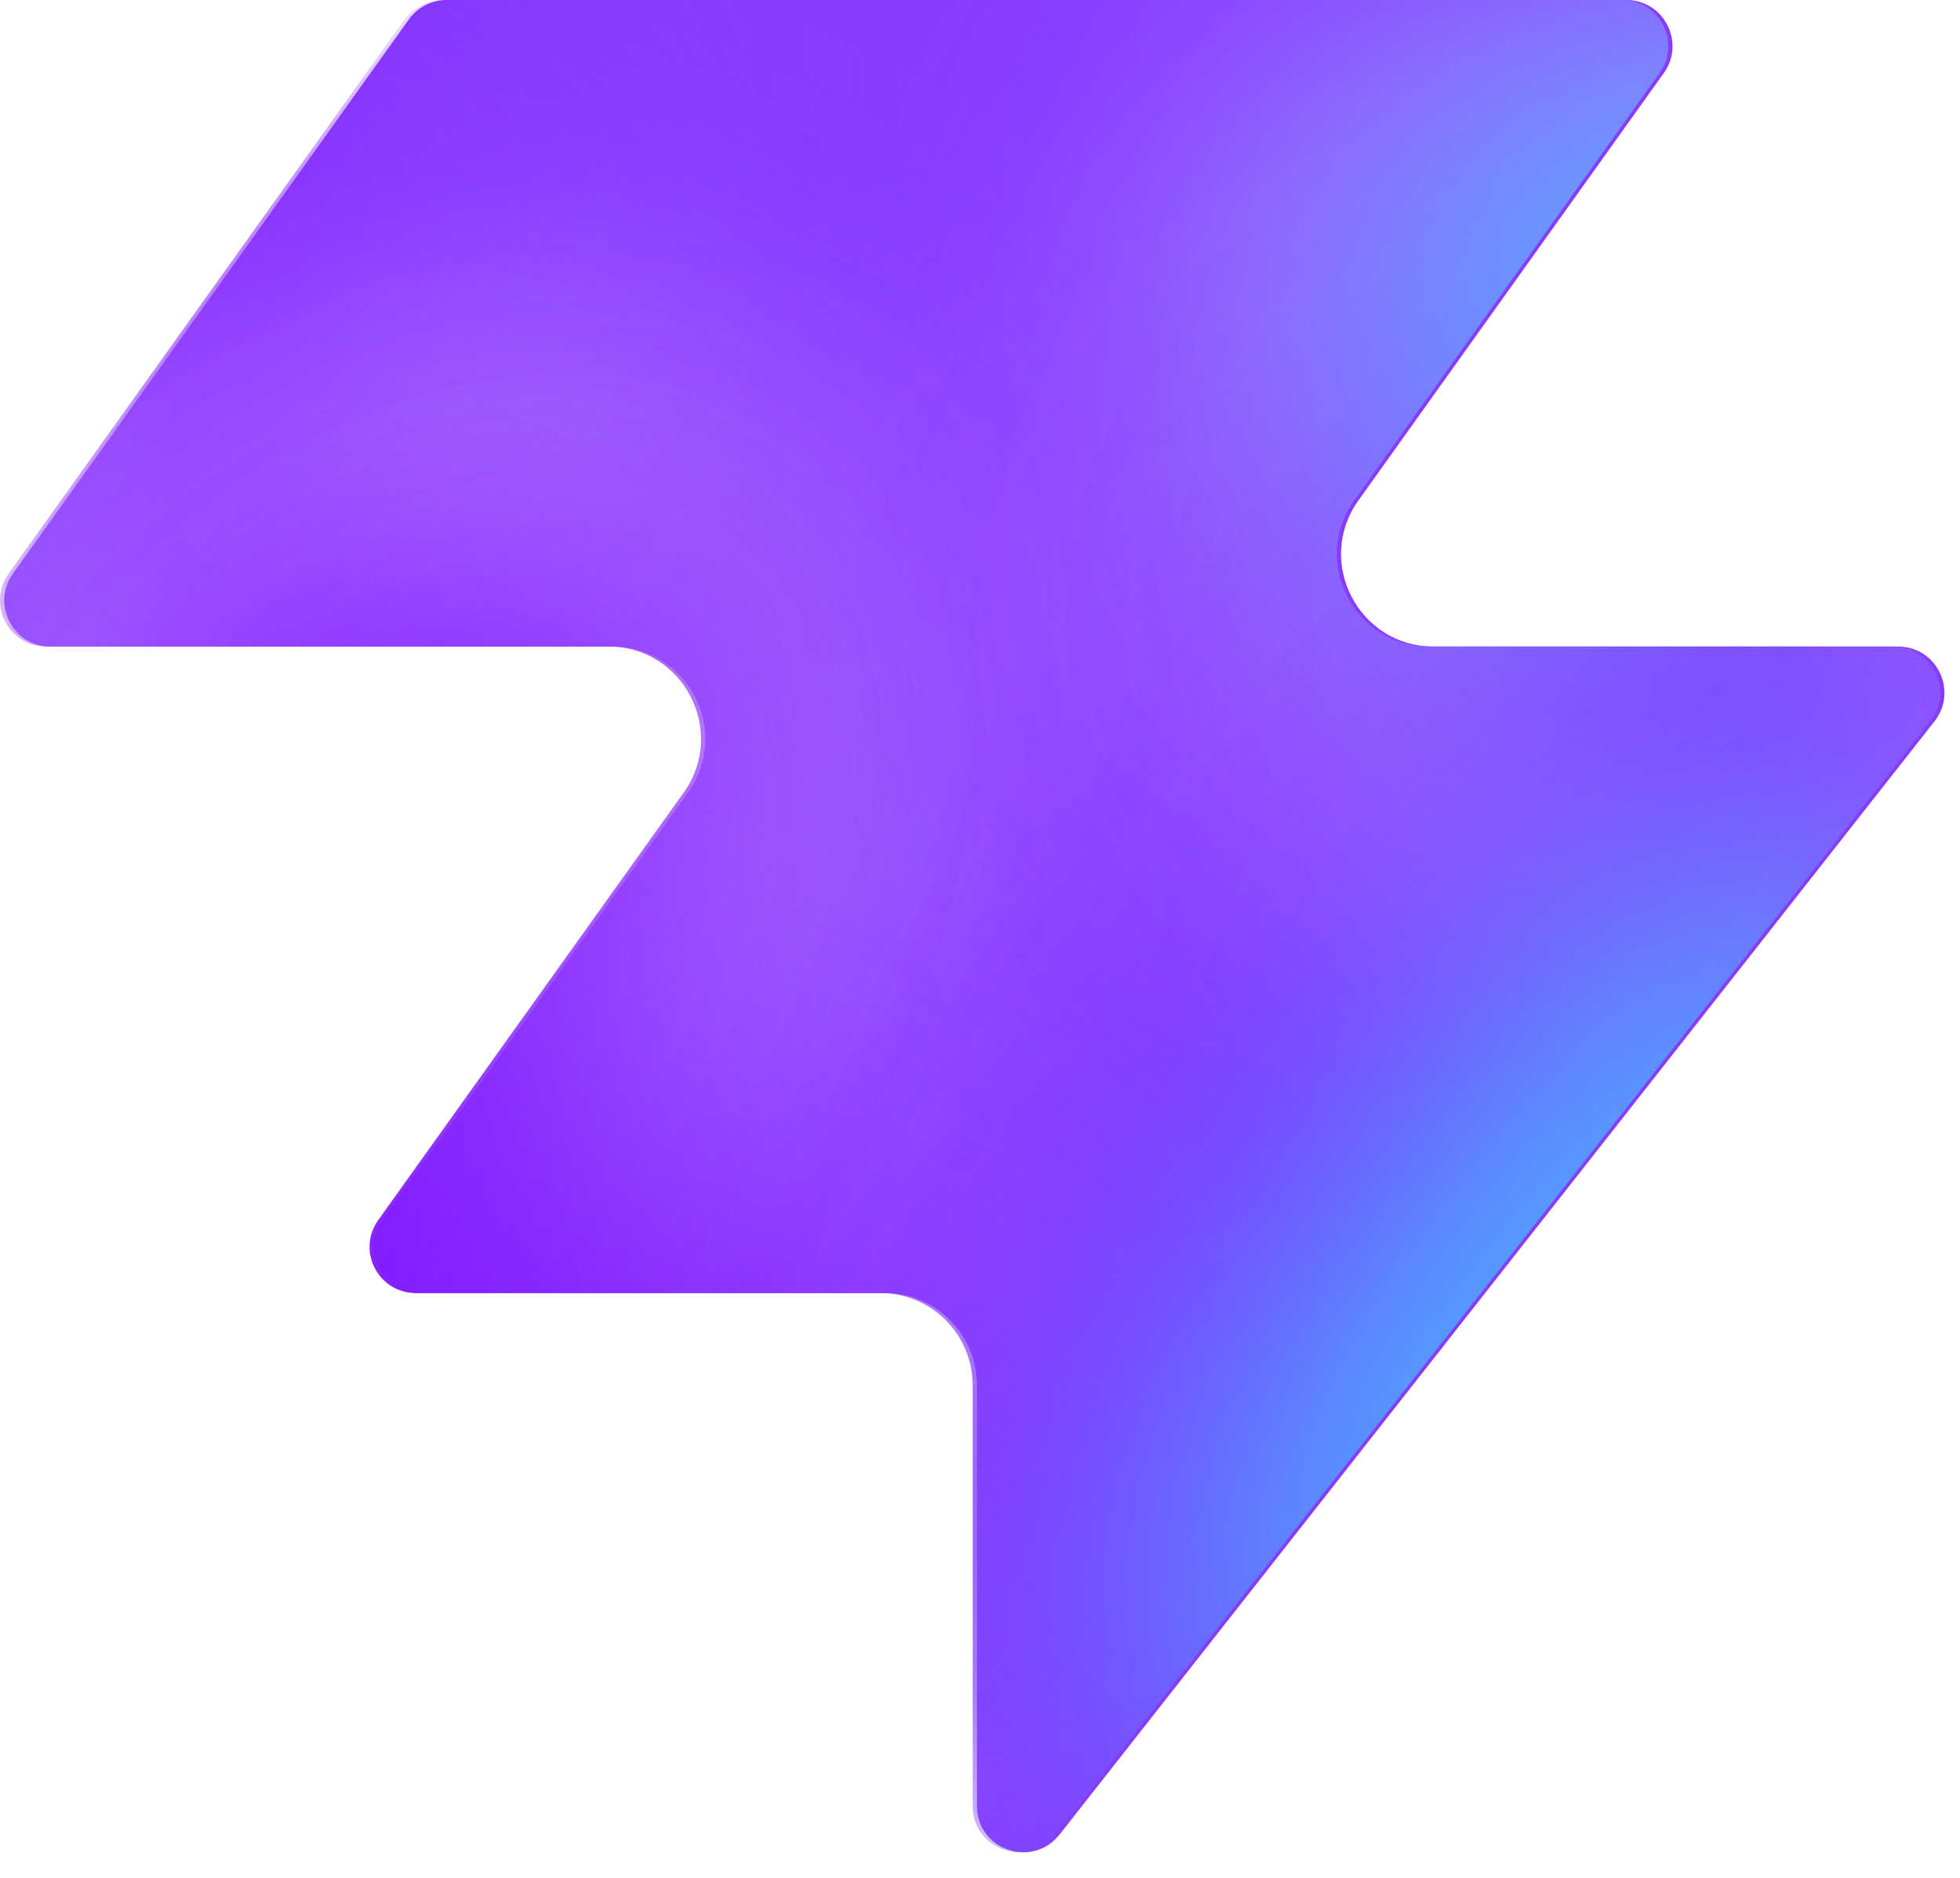
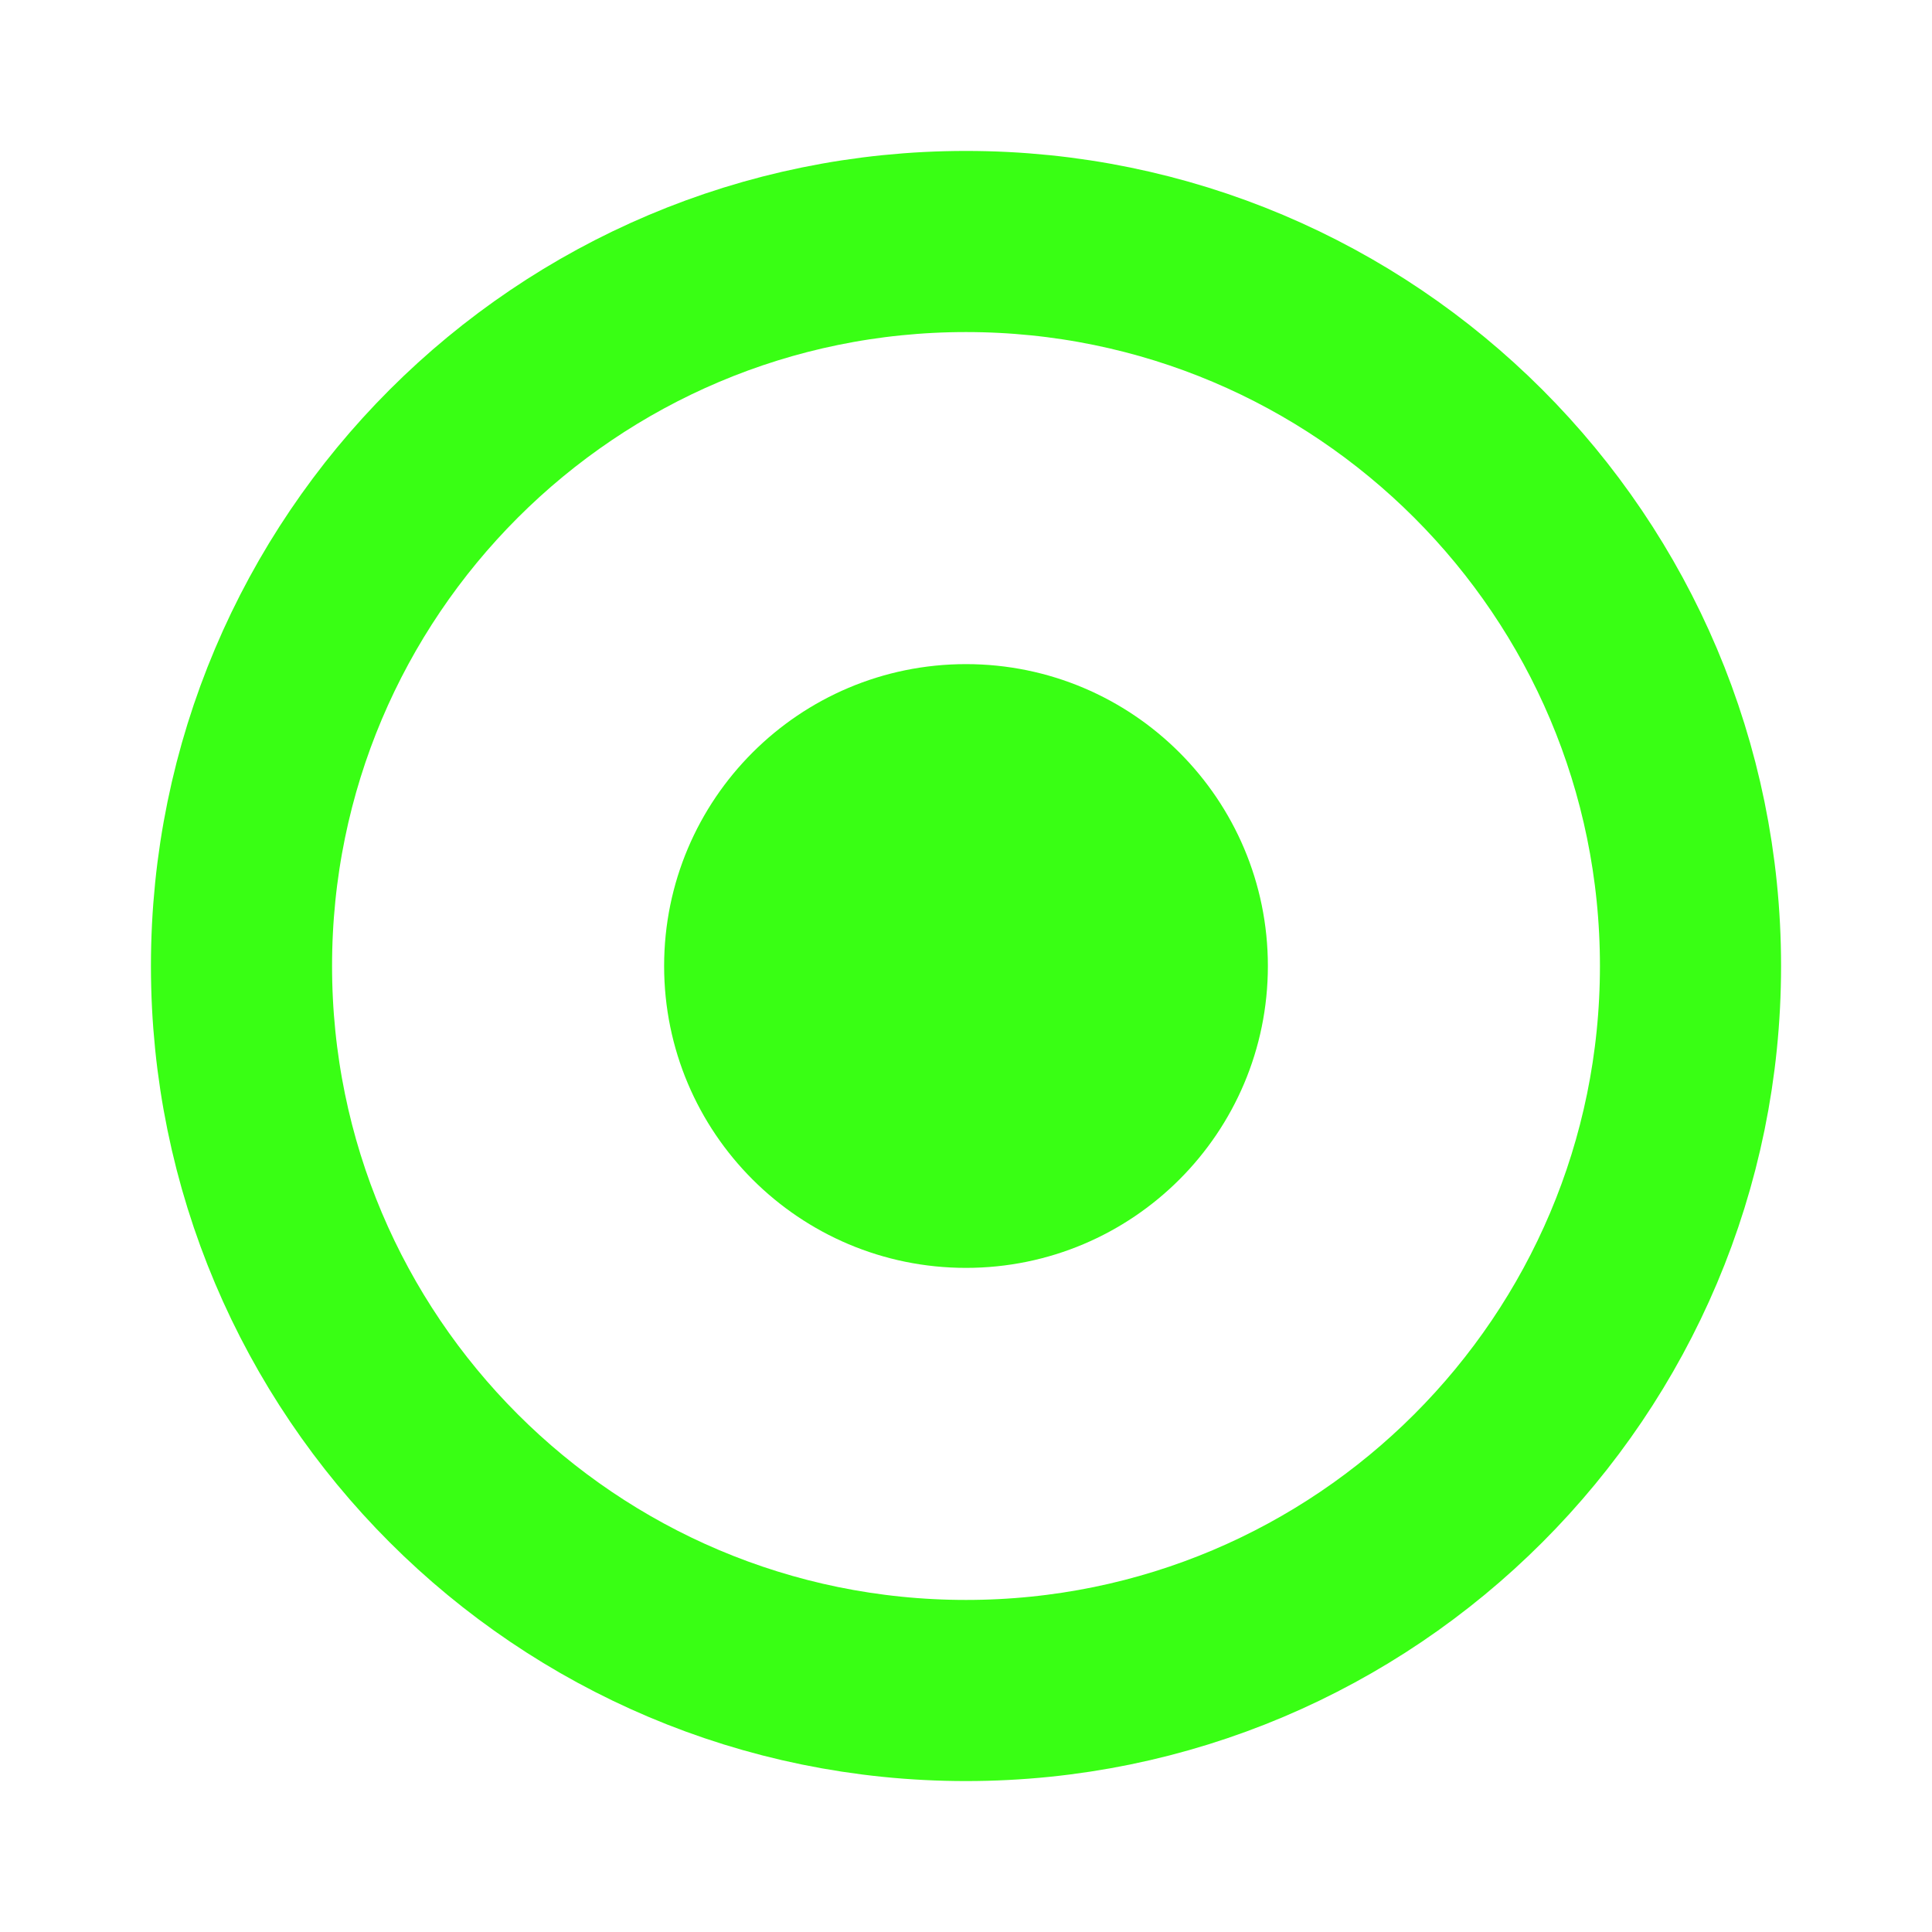
- <svg xmlns="http://www.w3.org/2000/svg" width="48" height="46" fill="none" viewBox="0 0 48 46">
-   <path fill="#863bff" d="M25.946 44.938c-.664.845-2.021.375-2.021-.698V33.937a2.26 2.26 0 0 0-2.262-2.262H10.287c-.92 0-1.456-1.04-.92-1.788l7.48-10.471c1.07-1.497 0-3.578-1.842-3.578H1.237c-.92 0-1.456-1.04-.92-1.788L10.013.474c.214-.297.556-.474.92-.474h28.894c.92 0 1.456 1.04.92 1.788l-7.48 10.471c-1.07 1.498 0 3.579 1.842 3.579h11.377c.943 0 1.473 1.088.89 1.83L25.947 44.94z" style="fill:#863bff;fill:color(display-p3 .525 .23 1);fill-opacity:1" />
-   <mask id="a" width="48" height="46" x="0" y="0" maskUnits="userSpaceOnUse" style="mask-type:alpha">
-     <path fill="#000" d="M25.842 44.938c-.664.844-2.021.375-2.021-.698V33.937a2.26 2.26 0 0 0-2.262-2.262H10.183c-.92 0-1.456-1.04-.92-1.788l7.48-10.471c1.07-1.498 0-3.579-1.842-3.579H1.133c-.92 0-1.456-1.04-.92-1.787L9.91.473c.214-.297.556-.474.92-.474h28.894c.92 0 1.456 1.04.92 1.788l-7.48 10.471c-1.07 1.498 0 3.578 1.842 3.578h11.377c.943 0 1.473 1.088.89 1.832L25.843 44.94z" style="fill:#000;fill-opacity:1" />
-   </mask>
-   <g mask="url(#a)">
-     <g filter="url(#b)">
-       <ellipse cx="5.508" cy="14.704" fill="#ede6ff" rx="5.508" ry="14.704" style="fill:#ede6ff;fill:color(display-p3 .927 .903 1);fill-opacity:1" transform="matrix(.00324 1 1 -.00324 -4.47 31.516)" />
-     </g>
-     <g filter="url(#c)">
-       <ellipse cx="10.399" cy="29.851" fill="#ede6ff" rx="10.399" ry="29.851" style="fill:#ede6ff;fill:color(display-p3 .927 .903 1);fill-opacity:1" transform="matrix(.00324 1 1 -.00324 -39.328 7.883)" />
-     </g>
-     <g filter="url(#d)">
-       <ellipse cx="5.508" cy="30.487" fill="#7e14ff" rx="5.508" ry="30.487" style="fill:#7e14ff;fill:color(display-p3 .492 .077 1);fill-opacity:1" transform="rotate(89.814 -25.913 -14.639)scale(1 -1)" />
-     </g>
-     <g filter="url(#e)">
-       <ellipse cx="5.508" cy="30.599" fill="#7e14ff" rx="5.508" ry="30.599" style="fill:#7e14ff;fill:color(display-p3 .492 .077 1);fill-opacity:1" transform="rotate(89.814 -32.644 -3.334)scale(1 -1)" />
-     </g>
-     <g filter="url(#f)">
-       <ellipse cx="5.508" cy="30.599" fill="#7e14ff" rx="5.508" ry="30.599" style="fill:#7e14ff;fill:color(display-p3 .492 .077 1);fill-opacity:1" transform="matrix(.00324 1 1 -.00324 -34.34 30.47)" />
-     </g>
-     <g filter="url(#g)">
-       <ellipse cx="14.072" cy="22.078" fill="#ede6ff" rx="14.072" ry="22.078" style="fill:#ede6ff;fill:color(display-p3 .927 .903 1);fill-opacity:1" transform="rotate(93.35 24.506 48.493)scale(-1 1)" />
-     </g>
-     <g filter="url(#h)">
-       <ellipse cx="3.47" cy="21.501" fill="#7e14ff" rx="3.47" ry="21.501" style="fill:#7e14ff;fill:color(display-p3 .492 .077 1);fill-opacity:1" transform="rotate(89.009 28.708 47.59)scale(-1 1)" />
-     </g>
-     <g filter="url(#i)">
-       <ellipse cx="3.47" cy="21.501" fill="#7e14ff" rx="3.47" ry="21.501" style="fill:#7e14ff;fill:color(display-p3 .492 .077 1);fill-opacity:1" transform="rotate(89.009 28.708 47.59)scale(-1 1)" />
-     </g>
-     <g filter="url(#j)">
-       <ellipse cx=".387" cy="8.972" fill="#7e14ff" rx="4.407" ry="29.108" style="fill:#7e14ff;fill:color(display-p3 .492 .077 1);fill-opacity:1" transform="rotate(39.51 .387 8.972)" />
-     </g>
-     <g filter="url(#k)">
-       <ellipse cx="47.523" cy="-6.092" fill="#7e14ff" rx="4.407" ry="29.108" style="fill:#7e14ff;fill:color(display-p3 .492 .077 1);fill-opacity:1" transform="rotate(37.892 47.523 -6.092)" />
-     </g>
-     <g filter="url(#l)">
-       <ellipse cx="41.412" cy="6.333" fill="#47bfff" rx="5.971" ry="9.665" style="fill:#47bfff;fill:color(display-p3 .28 .748 1);fill-opacity:1" transform="rotate(37.892 41.412 6.333)" />
-     </g>
-     <g filter="url(#m)">
-       <ellipse cx="-1.879" cy="38.332" fill="#7e14ff" rx="4.407" ry="29.108" style="fill:#7e14ff;fill:color(display-p3 .492 .077 1);fill-opacity:1" transform="rotate(37.892 -1.88 38.332)" />
-     </g>
-     <g filter="url(#n)">
-       <ellipse cx="-1.879" cy="38.332" fill="#7e14ff" rx="4.407" ry="29.108" style="fill:#7e14ff;fill:color(display-p3 .492 .077 1);fill-opacity:1" transform="rotate(37.892 -1.88 38.332)" />
-     </g>
-     <g filter="url(#o)">
-       <ellipse cx="35.651" cy="29.907" fill="#7e14ff" rx="4.407" ry="29.108" style="fill:#7e14ff;fill:color(display-p3 .492 .077 1);fill-opacity:1" transform="rotate(37.892 35.651 29.907)" />
-     </g>
-     <g filter="url(#p)">
-       <ellipse cx="38.418" cy="32.4" fill="#47bfff" rx="5.971" ry="15.297" style="fill:#47bfff;fill:color(display-p3 .28 .748 1);fill-opacity:1" transform="rotate(37.892 38.418 32.4)" />
-     </g>
-   </g>
-   <defs>
-     <filter id="b" width="60.045" height="41.654" x="-19.77" y="16.149" color-interpolation-filters="sRGB" filterUnits="userSpaceOnUse">
-       <feFlood flood-opacity="0" result="BackgroundImageFix" />
-       <feBlend in="SourceGraphic" in2="BackgroundImageFix" result="shape" />
-       <feGaussianBlur result="effect1_foregroundBlur_2002_17158" stdDeviation="7.659" />
-     </filter>
-     <filter id="c" width="90.34" height="51.437" x="-54.613" y="-7.533" color-interpolation-filters="sRGB" filterUnits="userSpaceOnUse">
-       <feFlood flood-opacity="0" result="BackgroundImageFix" />
-       <feBlend in="SourceGraphic" in2="BackgroundImageFix" result="shape" />
-       <feGaussianBlur result="effect1_foregroundBlur_2002_17158" stdDeviation="7.659" />
-     </filter>
-     <filter id="d" width="79.355" height="29.4" x="-49.64" y="2.03" color-interpolation-filters="sRGB" filterUnits="userSpaceOnUse">
-       <feFlood flood-opacity="0" result="BackgroundImageFix" />
-       <feBlend in="SourceGraphic" in2="BackgroundImageFix" result="shape" />
-       <feGaussianBlur result="effect1_foregroundBlur_2002_17158" stdDeviation="4.596" />
-     </filter>
-     <filter id="e" width="79.579" height="29.4" x="-45.045" y="20.029" color-interpolation-filters="sRGB" filterUnits="userSpaceOnUse">
-       <feFlood flood-opacity="0" result="BackgroundImageFix" />
-       <feBlend in="SourceGraphic" in2="BackgroundImageFix" result="shape" />
-       <feGaussianBlur result="effect1_foregroundBlur_2002_17158" stdDeviation="4.596" />
-     </filter>
-     <filter id="f" width="79.579" height="29.4" x="-43.513" y="21.178" color-interpolation-filters="sRGB" filterUnits="userSpaceOnUse">
-       <feFlood flood-opacity="0" result="BackgroundImageFix" />
-       <feBlend in="SourceGraphic" in2="BackgroundImageFix" result="shape" />
-       <feGaussianBlur result="effect1_foregroundBlur_2002_17158" stdDeviation="4.596" />
-     </filter>
-     <filter id="g" width="74.749" height="58.852" x="15.756" y="-17.901" color-interpolation-filters="sRGB" filterUnits="userSpaceOnUse">
-       <feFlood flood-opacity="0" result="BackgroundImageFix" />
-       <feBlend in="SourceGraphic" in2="BackgroundImageFix" result="shape" />
-       <feGaussianBlur result="effect1_foregroundBlur_2002_17158" stdDeviation="7.659" />
-     </filter>
-     <filter id="h" width="61.377" height="25.362" x="23.548" y="2.284" color-interpolation-filters="sRGB" filterUnits="userSpaceOnUse">
-       <feFlood flood-opacity="0" result="BackgroundImageFix" />
-       <feBlend in="SourceGraphic" in2="BackgroundImageFix" result="shape" />
-       <feGaussianBlur result="effect1_foregroundBlur_2002_17158" stdDeviation="4.596" />
-     </filter>
-     <filter id="i" width="61.377" height="25.362" x="23.548" y="2.284" color-interpolation-filters="sRGB" filterUnits="userSpaceOnUse">
-       <feFlood flood-opacity="0" result="BackgroundImageFix" />
-       <feBlend in="SourceGraphic" in2="BackgroundImageFix" result="shape" />
-       <feGaussianBlur result="effect1_foregroundBlur_2002_17158" stdDeviation="4.596" />
-     </filter>
-     <filter id="j" width="56.045" height="63.649" x="-27.636" y="-22.853" color-interpolation-filters="sRGB" filterUnits="userSpaceOnUse">
-       <feFlood flood-opacity="0" result="BackgroundImageFix" />
-       <feBlend in="SourceGraphic" in2="BackgroundImageFix" result="shape" />
-       <feGaussianBlur result="effect1_foregroundBlur_2002_17158" stdDeviation="4.596" />
-     </filter>
-     <filter id="k" width="54.814" height="64.646" x="20.116" y="-38.415" color-interpolation-filters="sRGB" filterUnits="userSpaceOnUse">
-       <feFlood flood-opacity="0" result="BackgroundImageFix" />
-       <feBlend in="SourceGraphic" in2="BackgroundImageFix" result="shape" />
-       <feGaussianBlur result="effect1_foregroundBlur_2002_17158" stdDeviation="4.596" />
-     </filter>
-     <filter id="l" width="33.541" height="35.313" x="24.641" y="-11.323" color-interpolation-filters="sRGB" filterUnits="userSpaceOnUse">
-       <feFlood flood-opacity="0" result="BackgroundImageFix" />
-       <feBlend in="SourceGraphic" in2="BackgroundImageFix" result="shape" />
-       <feGaussianBlur result="effect1_foregroundBlur_2002_17158" stdDeviation="4.596" />
-     </filter>
-     <filter id="m" width="54.814" height="64.646" x="-29.286" y="6.009" color-interpolation-filters="sRGB" filterUnits="userSpaceOnUse">
-       <feFlood flood-opacity="0" result="BackgroundImageFix" />
-       <feBlend in="SourceGraphic" in2="BackgroundImageFix" result="shape" />
-       <feGaussianBlur result="effect1_foregroundBlur_2002_17158" stdDeviation="4.596" />
-     </filter>
-     <filter id="n" width="54.814" height="64.646" x="-29.286" y="6.009" color-interpolation-filters="sRGB" filterUnits="userSpaceOnUse">
-       <feFlood flood-opacity="0" result="BackgroundImageFix" />
-       <feBlend in="SourceGraphic" in2="BackgroundImageFix" result="shape" />
-       <feGaussianBlur result="effect1_foregroundBlur_2002_17158" stdDeviation="4.596" />
-     </filter>
-     <filter id="o" width="54.814" height="64.646" x="8.244" y="-2.416" color-interpolation-filters="sRGB" filterUnits="userSpaceOnUse">
-       <feFlood flood-opacity="0" result="BackgroundImageFix" />
-       <feBlend in="SourceGraphic" in2="BackgroundImageFix" result="shape" />
-       <feGaussianBlur result="effect1_foregroundBlur_2002_17158" stdDeviation="4.596" />
-     </filter>
-     <filter id="p" width="39.409" height="43.623" x="18.713" y="10.588" color-interpolation-filters="sRGB" filterUnits="userSpaceOnUse">
-       <feFlood flood-opacity="0" result="BackgroundImageFix" />
-       <feBlend in="SourceGraphic" in2="BackgroundImageFix" result="shape" />
-       <feGaussianBlur result="effect1_foregroundBlur_2002_17158" stdDeviation="4.596" />
-     </filter>
-   </defs>
+ <svg xmlns="http://www.w3.org/2000/svg" viewBox="0 0 64 64">
+   <circle cx="32" cy="32" r="24" fill="none" stroke="#39FF14" stroke-width="6" />
+   <circle cx="32" cy="32" r="10" fill="#39FF14" />
</svg>
